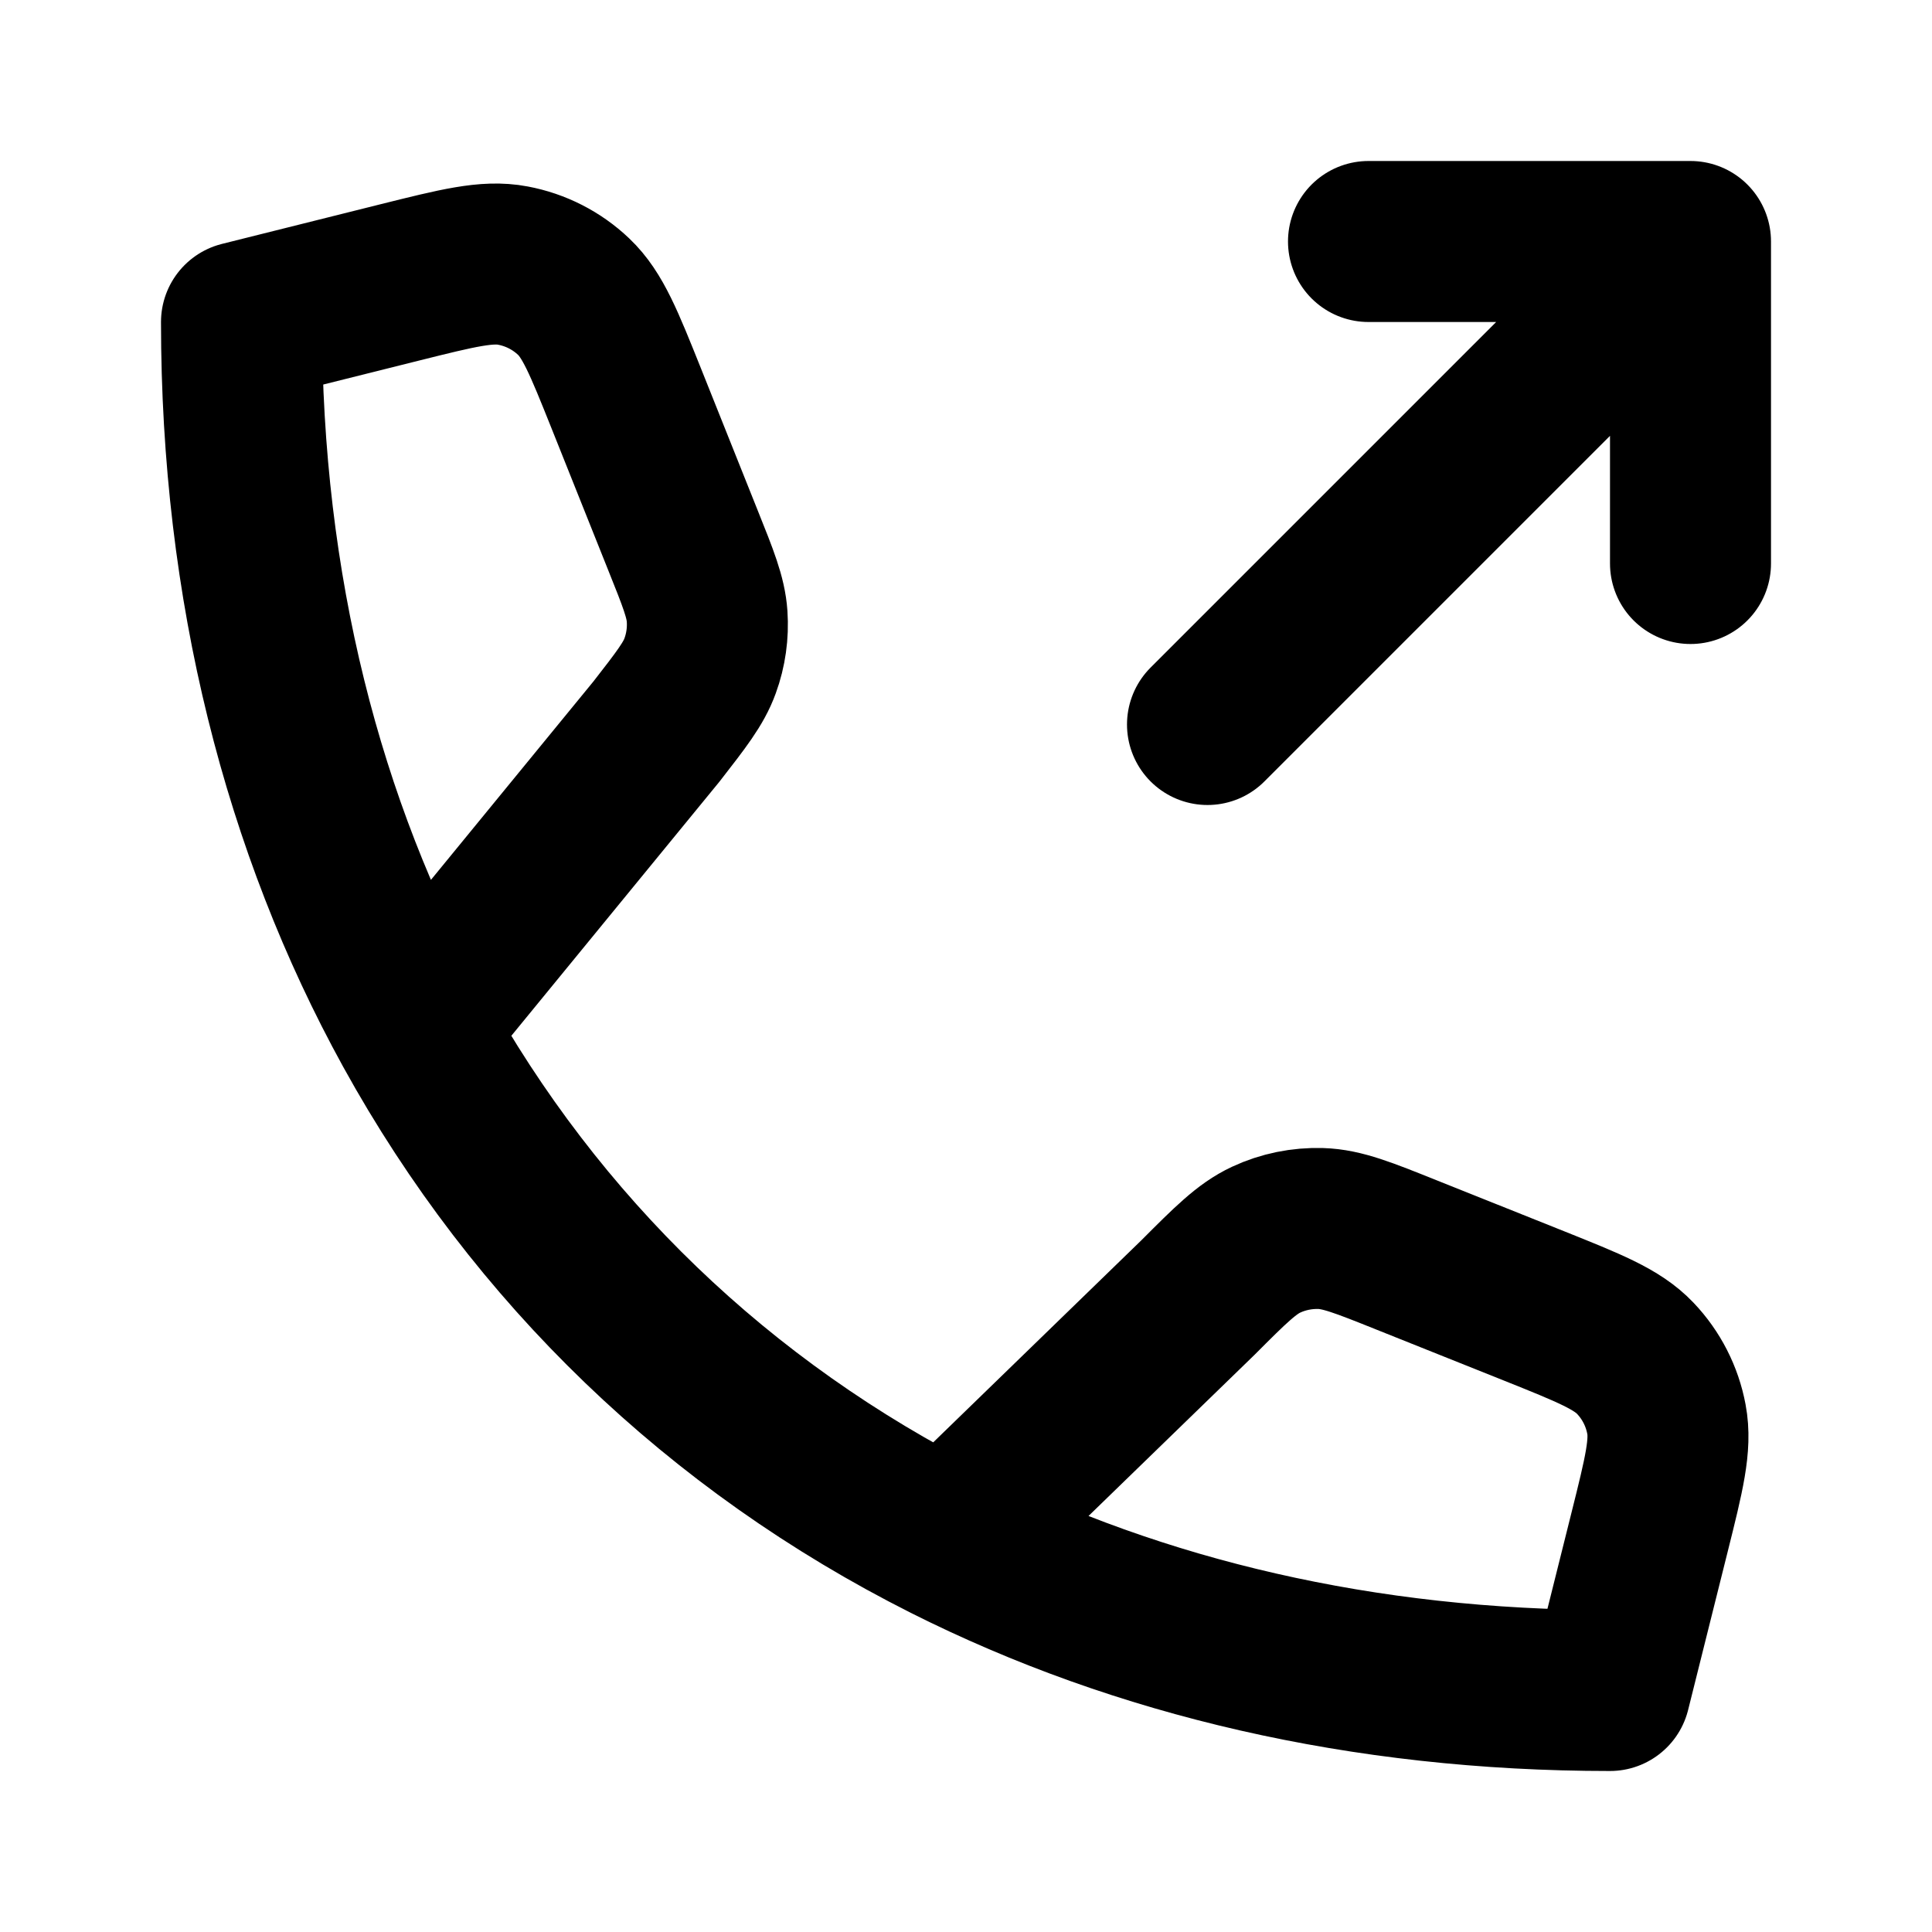
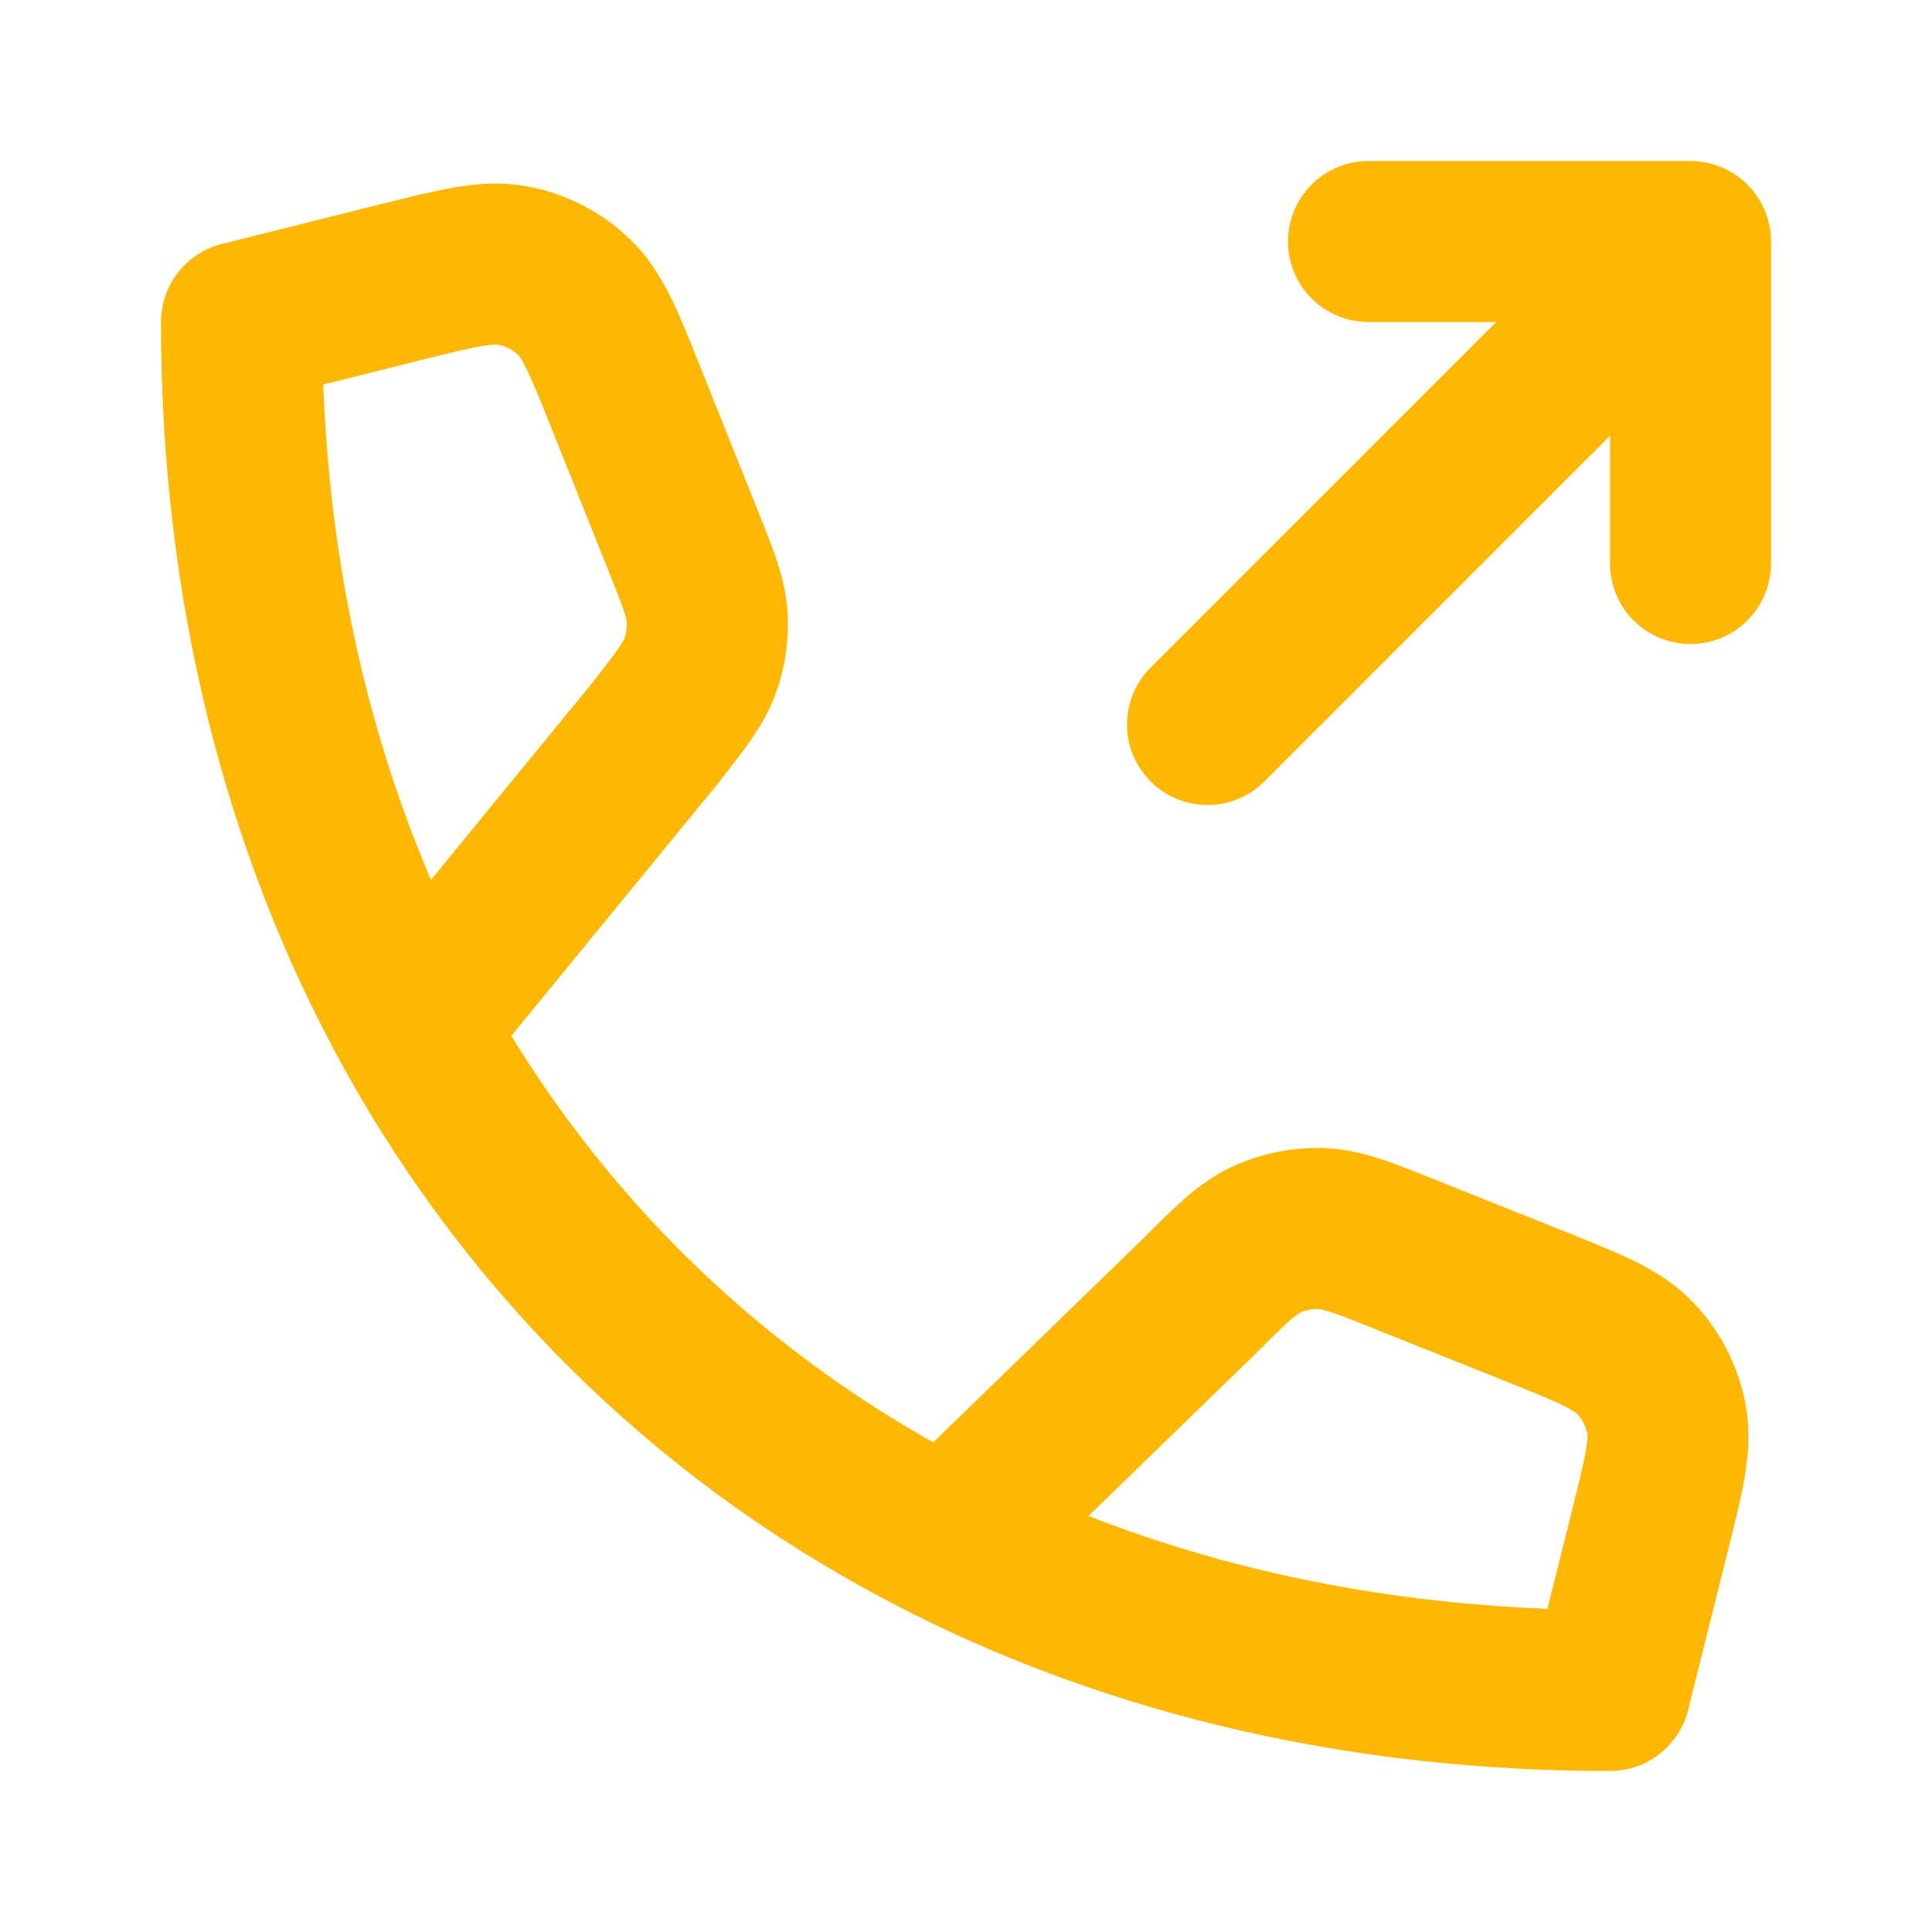
<svg xmlns="http://www.w3.org/2000/svg" width="800px" height="800px" viewBox="0 0 24 24" fill="none">
-   <path d="M5.139 12.77C3.761 10.268 3 7.297 3 4L4.967 3.508C5.688 3.328 6.048 3.238 6.37 3.299C6.654 3.352 6.917 3.486 7.126 3.685C7.364 3.911 7.502 4.256 7.778 4.945L8.488 6.722C8.675 7.188 8.768 7.421 8.784 7.656C8.798 7.865 8.769 8.074 8.697 8.271C8.617 8.493 8.463 8.691 8.155 9.087L5.139 12.77ZM5.139 12.77C6.661 15.53 8.934 17.718 11.766 19.143M11.766 19.143C14.152 20.343 16.935 21 20 21L20.492 19.032C20.672 18.312 20.762 17.952 20.701 17.63C20.648 17.346 20.514 17.083 20.314 16.873C20.089 16.636 19.744 16.498 19.055 16.222L17.469 15.588C16.938 15.375 16.672 15.269 16.407 15.261C16.173 15.254 15.94 15.301 15.728 15.4C15.488 15.512 15.285 15.714 14.881 16.119L11.766 19.143ZM21 7V3M21 3H17M21 3L15 9" stroke="#000000" stroke-width="2" stroke-linecap="round" stroke-linejoin="round" />
+   <path d="M5.139 12.77C3.761 10.268 3 7.297 3 4L4.967 3.508C5.688 3.328 6.048 3.238 6.37 3.299C6.654 3.352 6.917 3.486 7.126 3.685C7.364 3.911 7.502 4.256 7.778 4.945L8.488 6.722C8.675 7.188 8.768 7.421 8.784 7.656C8.798 7.865 8.769 8.074 8.697 8.271C8.617 8.493 8.463 8.691 8.155 9.087L5.139 12.77ZM5.139 12.77C6.661 15.53 8.934 17.718 11.766 19.143M11.766 19.143C14.152 20.343 16.935 21 20 21L20.492 19.032C20.672 18.312 20.762 17.952 20.701 17.63C20.648 17.346 20.514 17.083 20.314 16.873C20.089 16.636 19.744 16.498 19.055 16.222L17.469 15.588C16.938 15.375 16.672 15.269 16.407 15.261C16.173 15.254 15.94 15.301 15.728 15.4C15.488 15.512 15.285 15.714 14.881 16.119L11.766 19.143ZM21 7V3M21 3H17M21 3L15 9" stroke="#FEB703" stroke-width="2" stroke-linecap="round" stroke-linejoin="round" />
</svg>
